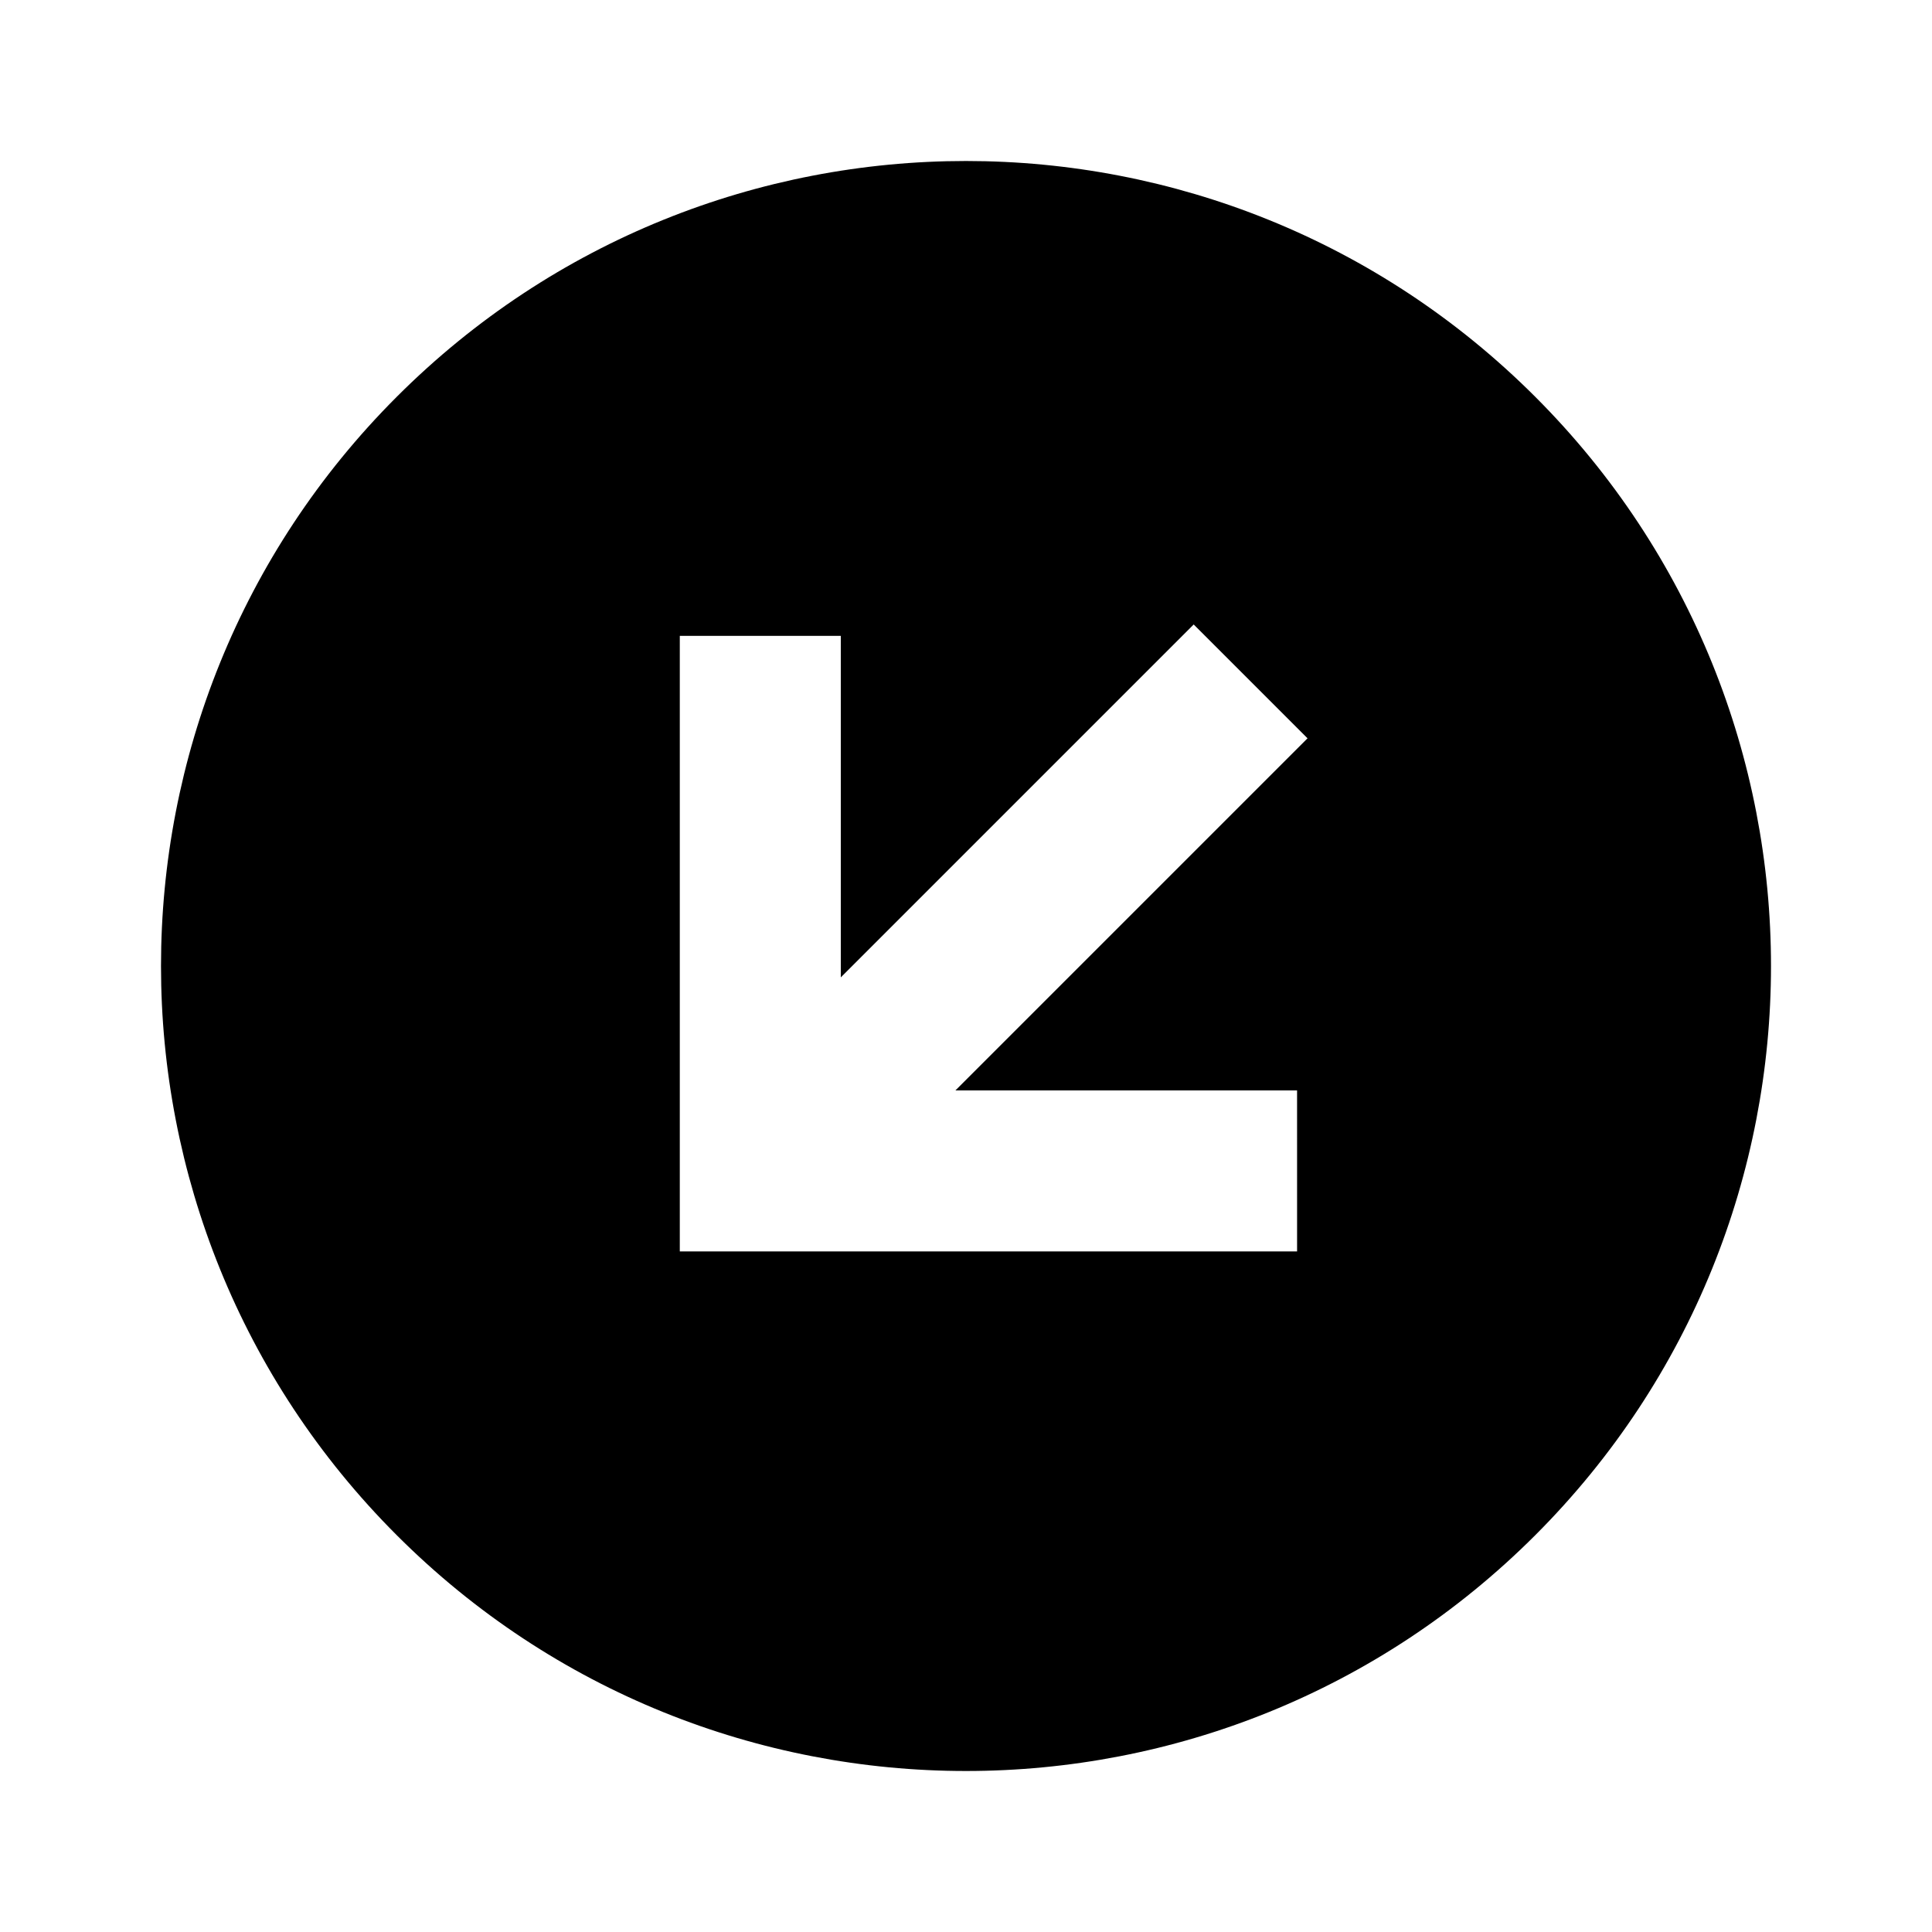
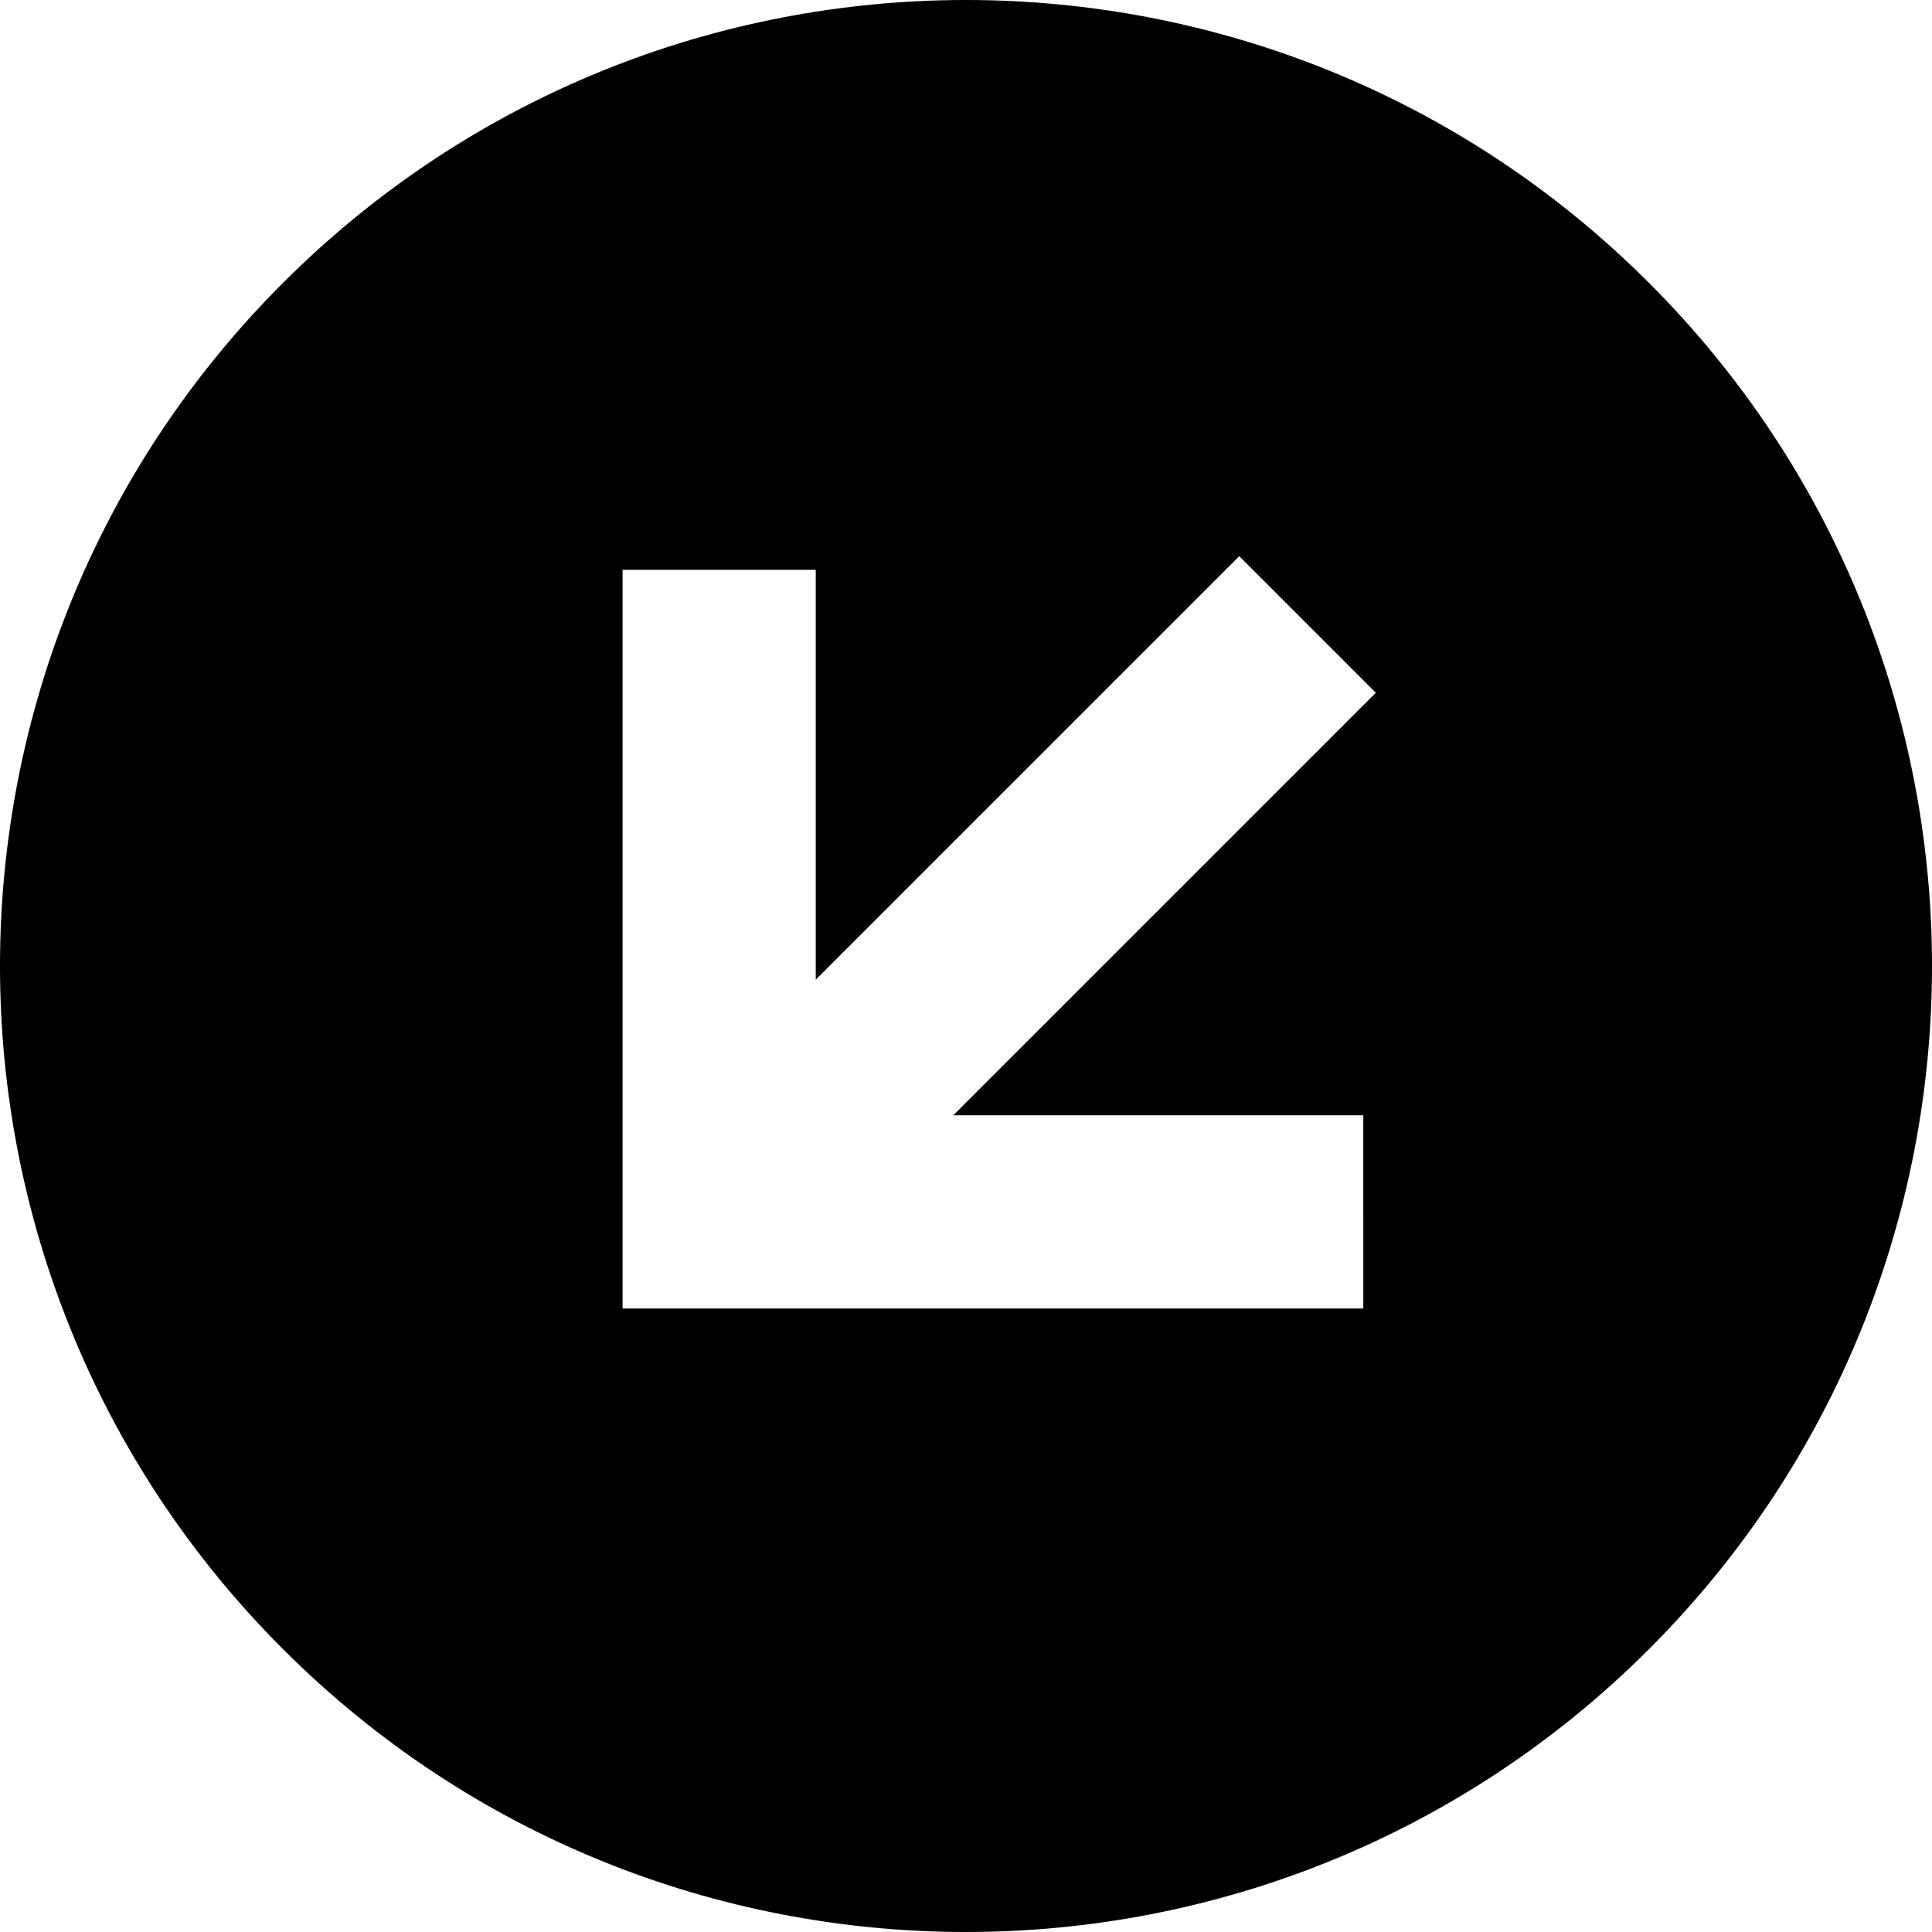
- <svg xmlns="http://www.w3.org/2000/svg" width="240" height="240" viewBox="0 0 240 240" fill="none">
-   <path d="M190.711 190.711C151.658 229.763 88.342 229.763 49.289 190.711C10.237 151.658 10.237 88.342 49.289 49.289C88.342 10.237 151.658 10.237 190.711 49.289C229.763 88.342 229.763 151.658 190.711 190.711ZM161.127 135.456H118.687L162.426 91.716L148.284 77.574L104.447 121.411V78.987L84.447 78.988L84.447 155.455H161.128L161.127 135.456Z" fill="black" />
+ <svg xmlns="http://www.w3.org/2000/svg" width="200" height="200" viewBox="0 0 200 200" fill="none">
+   <path d="M170.711 170.711C131.658 209.763 68.342 209.763 29.289 170.711C-9.763 131.658 -9.763 68.342 29.289 29.289C68.342 -9.763 131.658 -9.763 170.711 29.289C209.763 68.342 209.763 131.658 170.711 170.711ZM141.127 115.456H98.687L142.426 71.716L128.284 57.574L84.447 101.411V58.987L64.447 58.988L64.447 135.455H141.128L141.127 115.456Z" fill="black" />
</svg>
